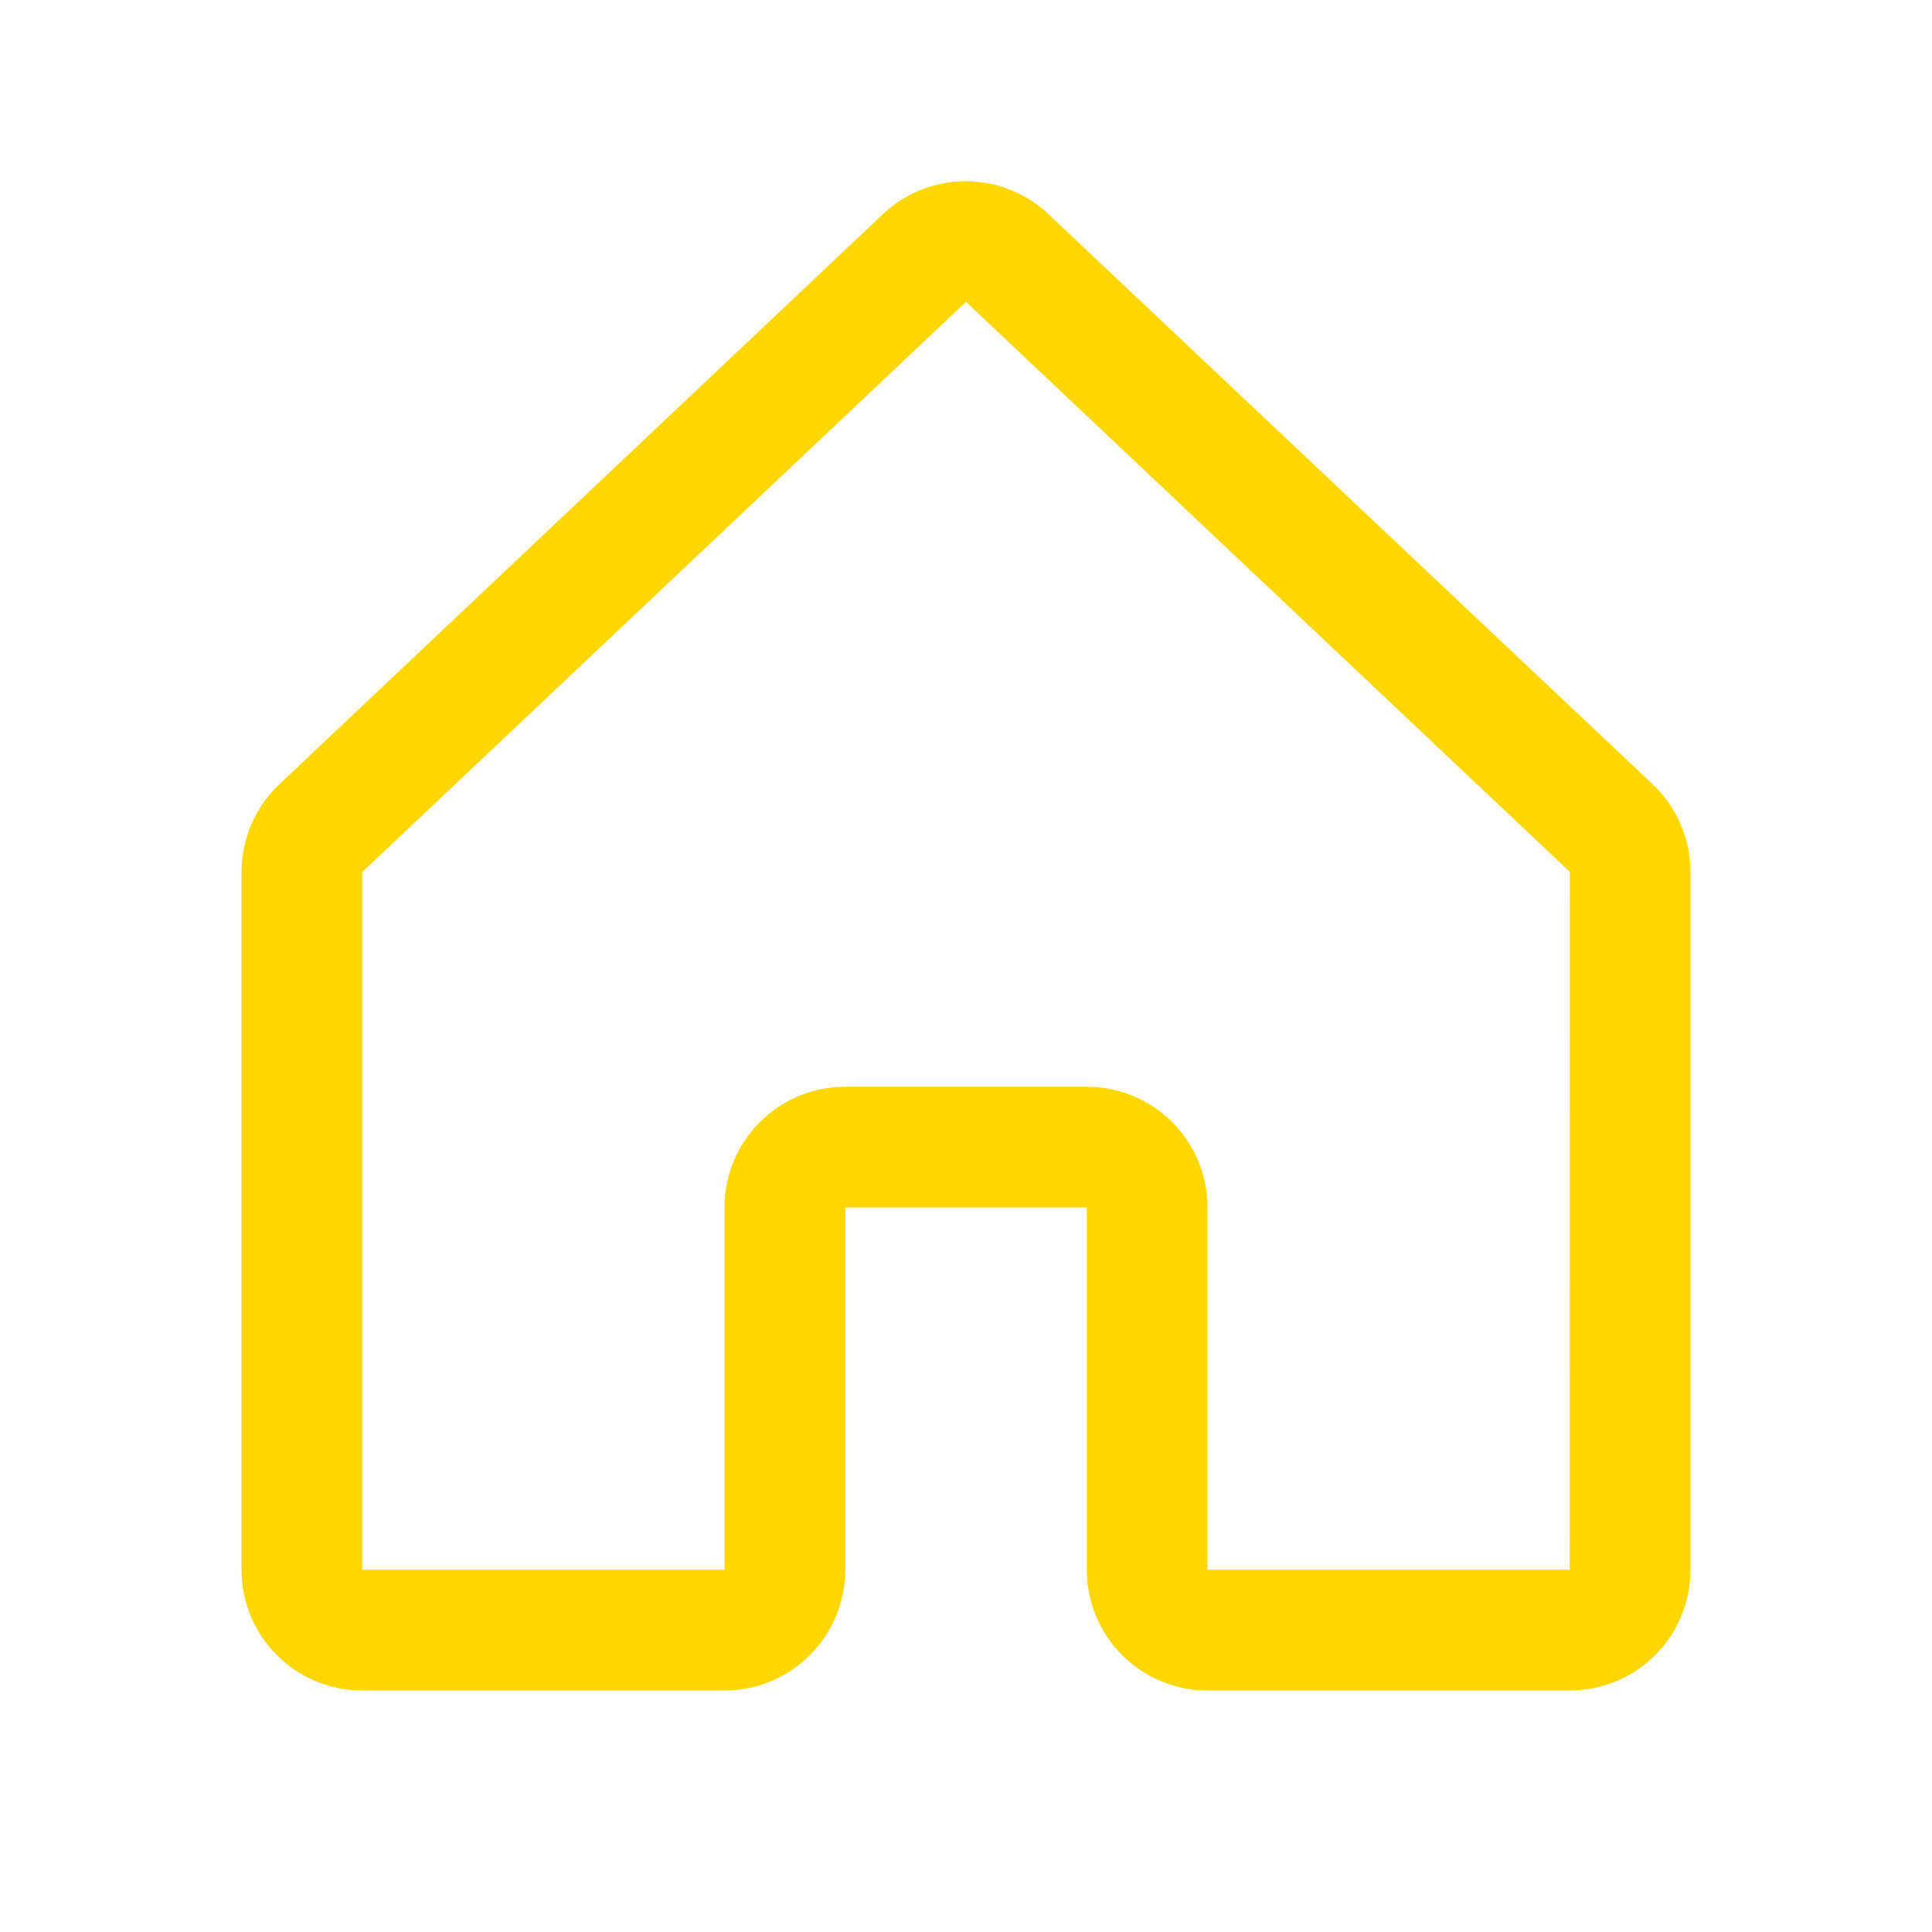
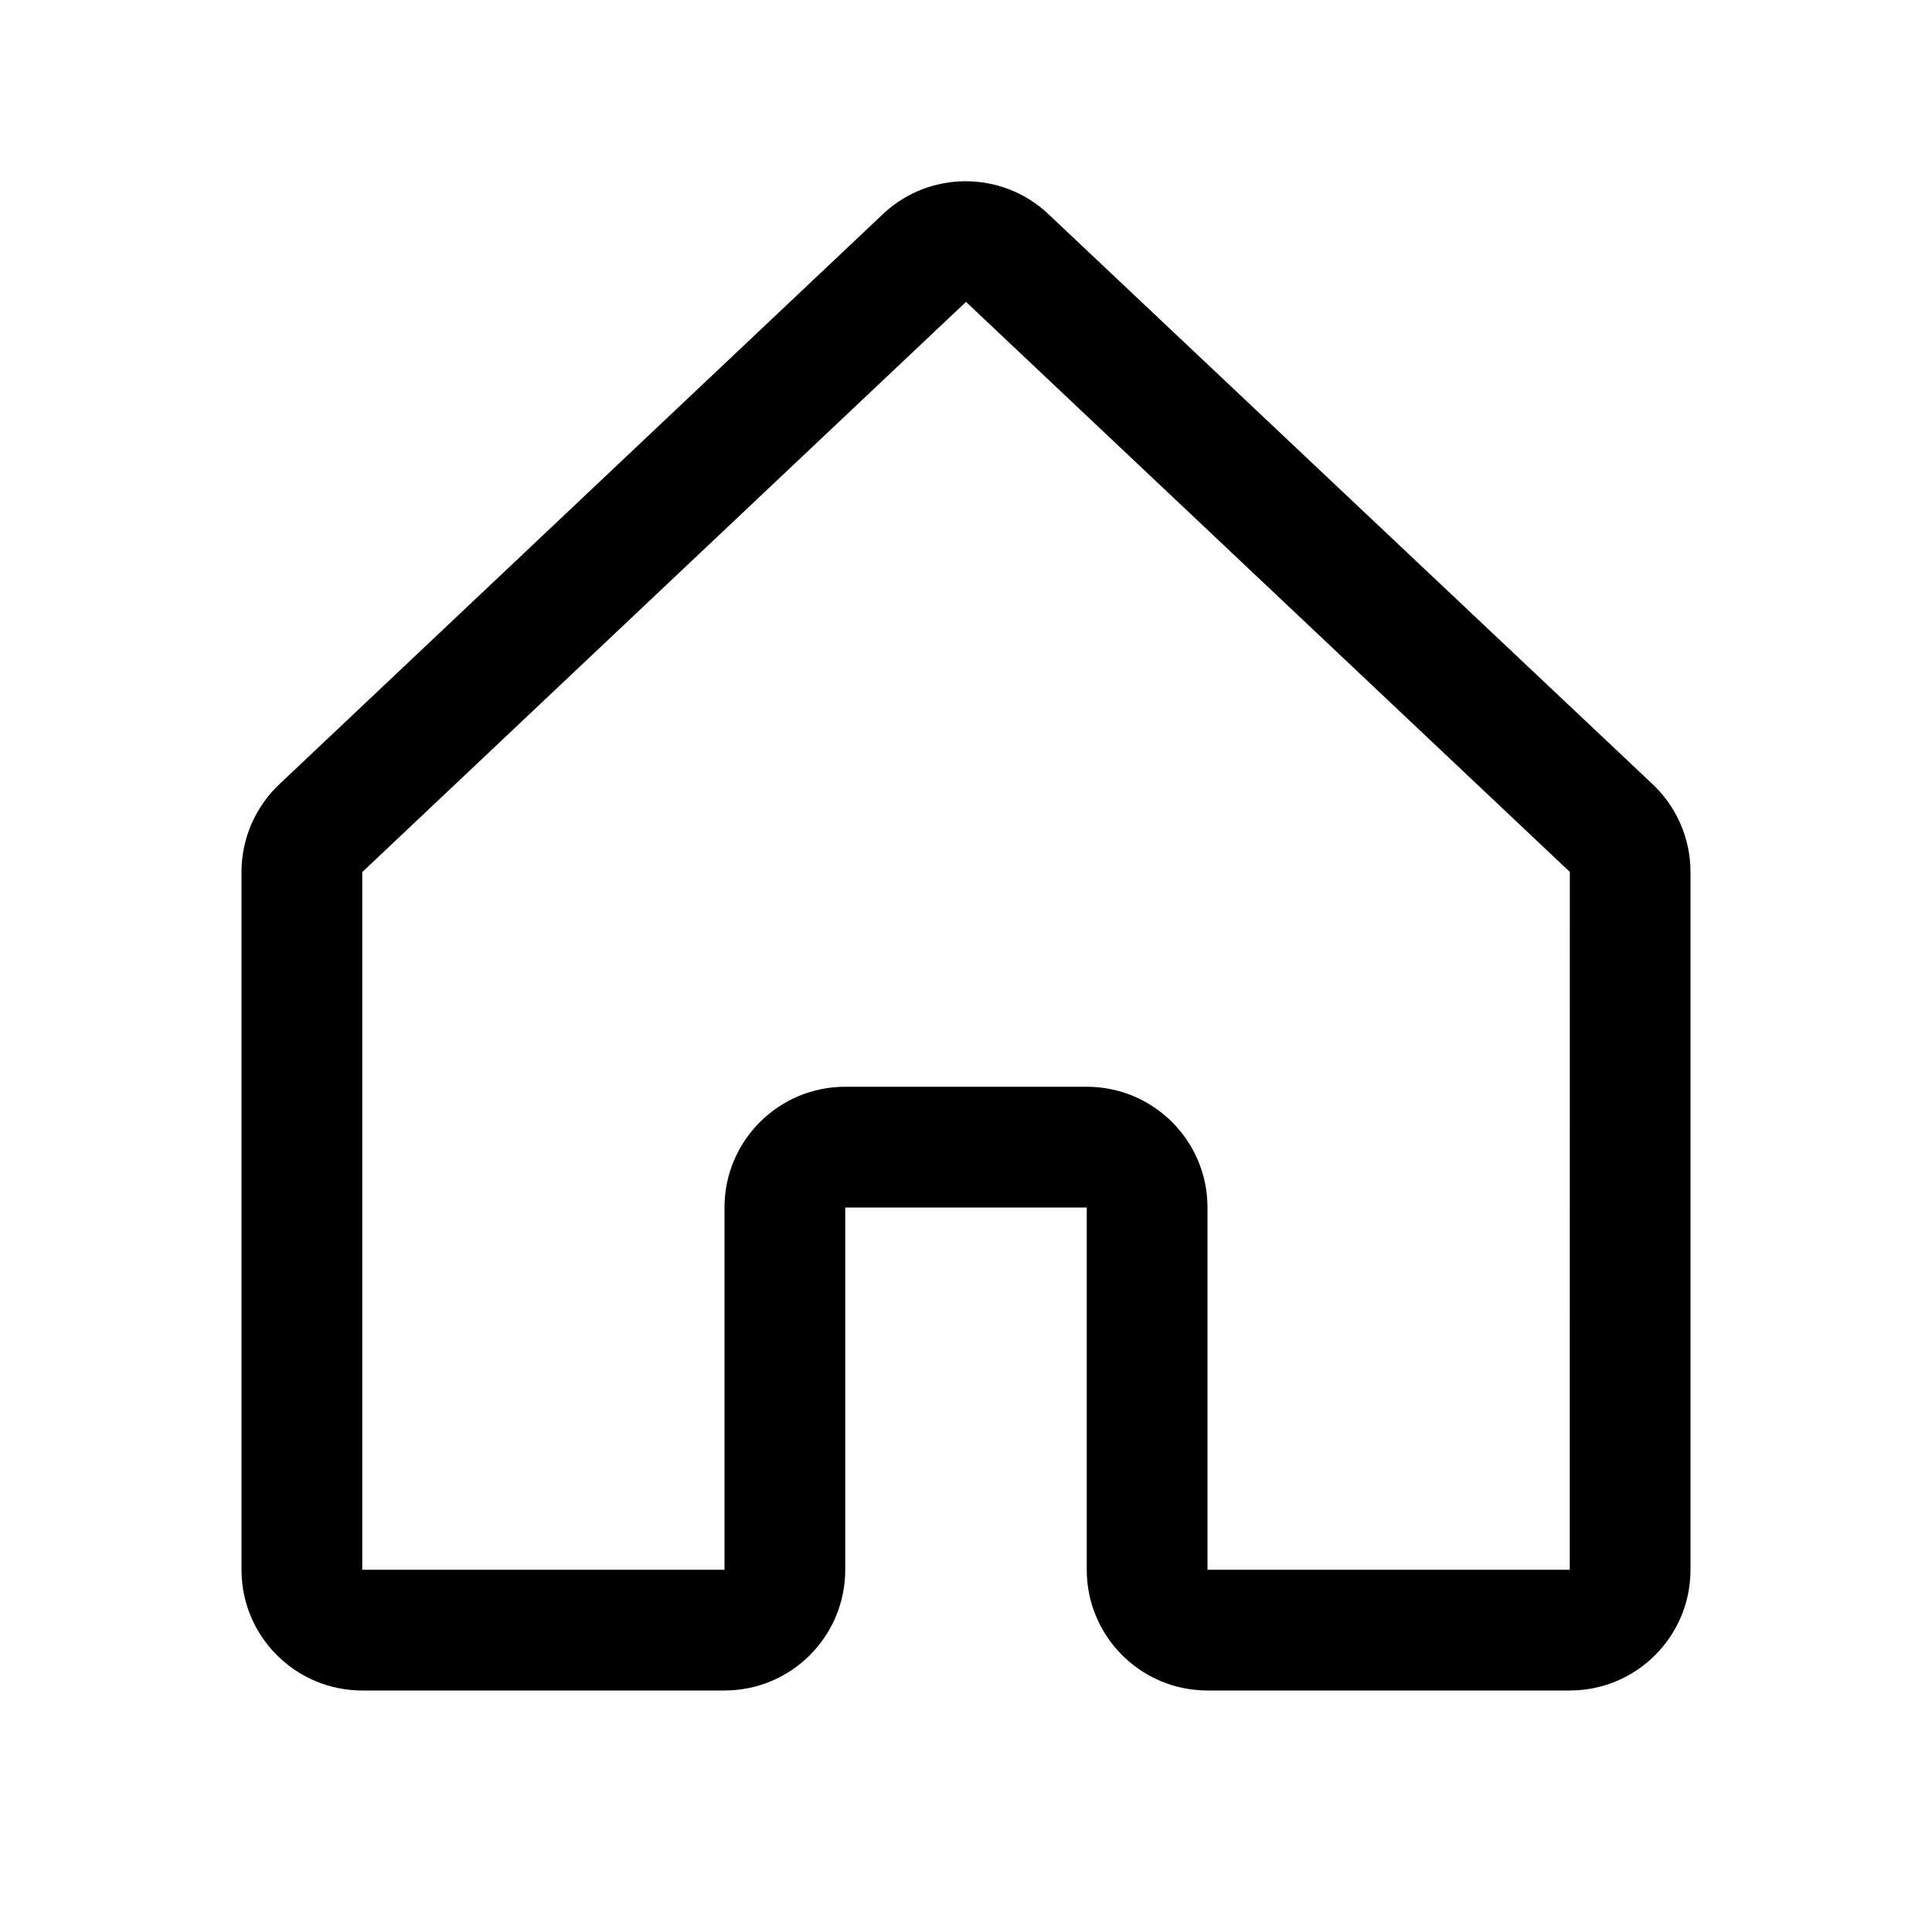
<svg xmlns="http://www.w3.org/2000/svg" width="30" height="30" viewBox="0 0 256 256">
-   <path fill="gold" d="m218.83 103.77l-80-75.48a1.14 1.14 0 0       1-.11-.11a16 16 0 0 0-21.53 0l-.11.11l-79.91 75.48A16 16 0 0 0 32       115.55V208a16 16 0 0 0 16 16h48a16 16 0 0 0 16-16v-48h32v48a16 16 0 0       0 16 16h48a16 16 0 0 0 16-16v-92.45a16 16 0 0 0-5.17-11.78ZM208       208h-48v-48a16 16 0 0 0-16-16h-32a16 16 0 0 0-16       16v48H48v-92.45l.11-.1L128 40l79.9 75.43l.11.1Z" />
+   <path fill="currentColor" d="m218.83 103.77l-80-75.48a1.14 1.14 0 0       1-.11-.11a16 16 0 0 0-21.53 0l-.11.11l-79.91 75.48A16 16 0 0 0 32       115.55V208a16 16 0 0 0 16 16h48a16 16 0 0 0 16-16v-48h32v48a16 16 0 0       0 16 16h48a16 16 0 0 0 16-16v-92.45a16 16 0 0 0-5.17-11.78ZM208       208h-48v-48a16 16 0 0 0-16-16h-32a16 16 0 0 0-16       16v48H48v-92.45l.11-.1L128 40l79.9 75.43l.11.1Z" />
</svg>
